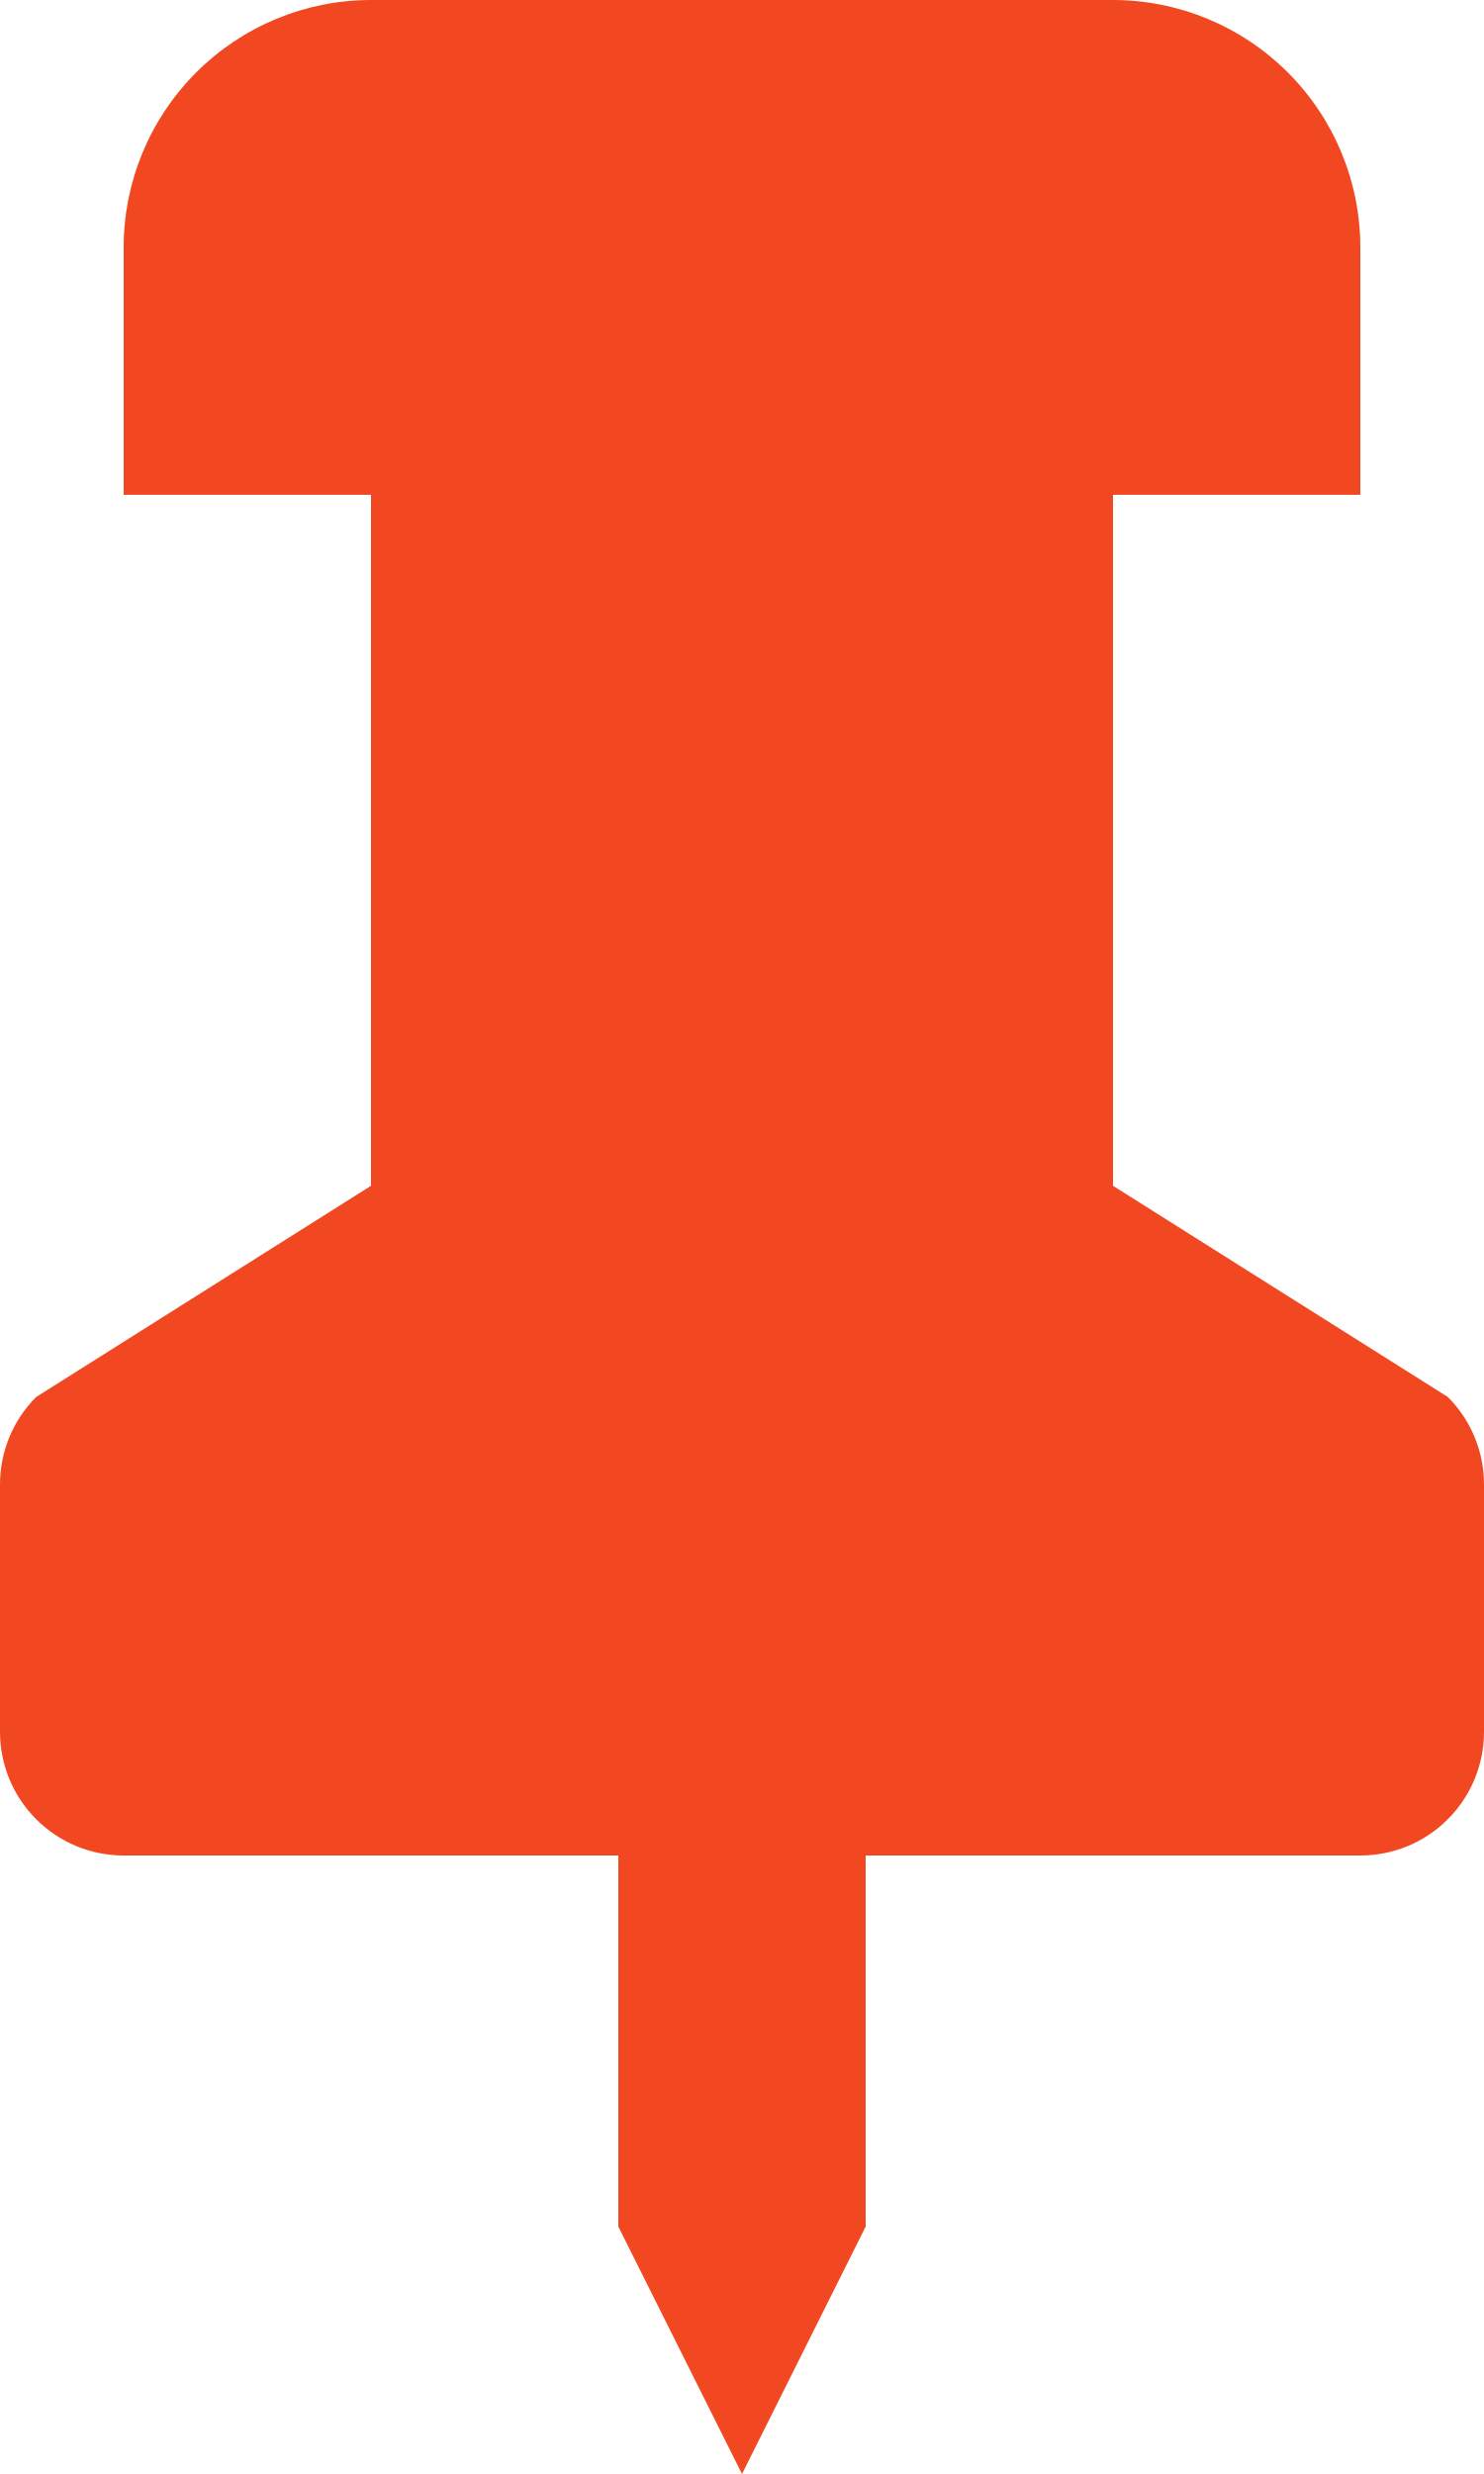
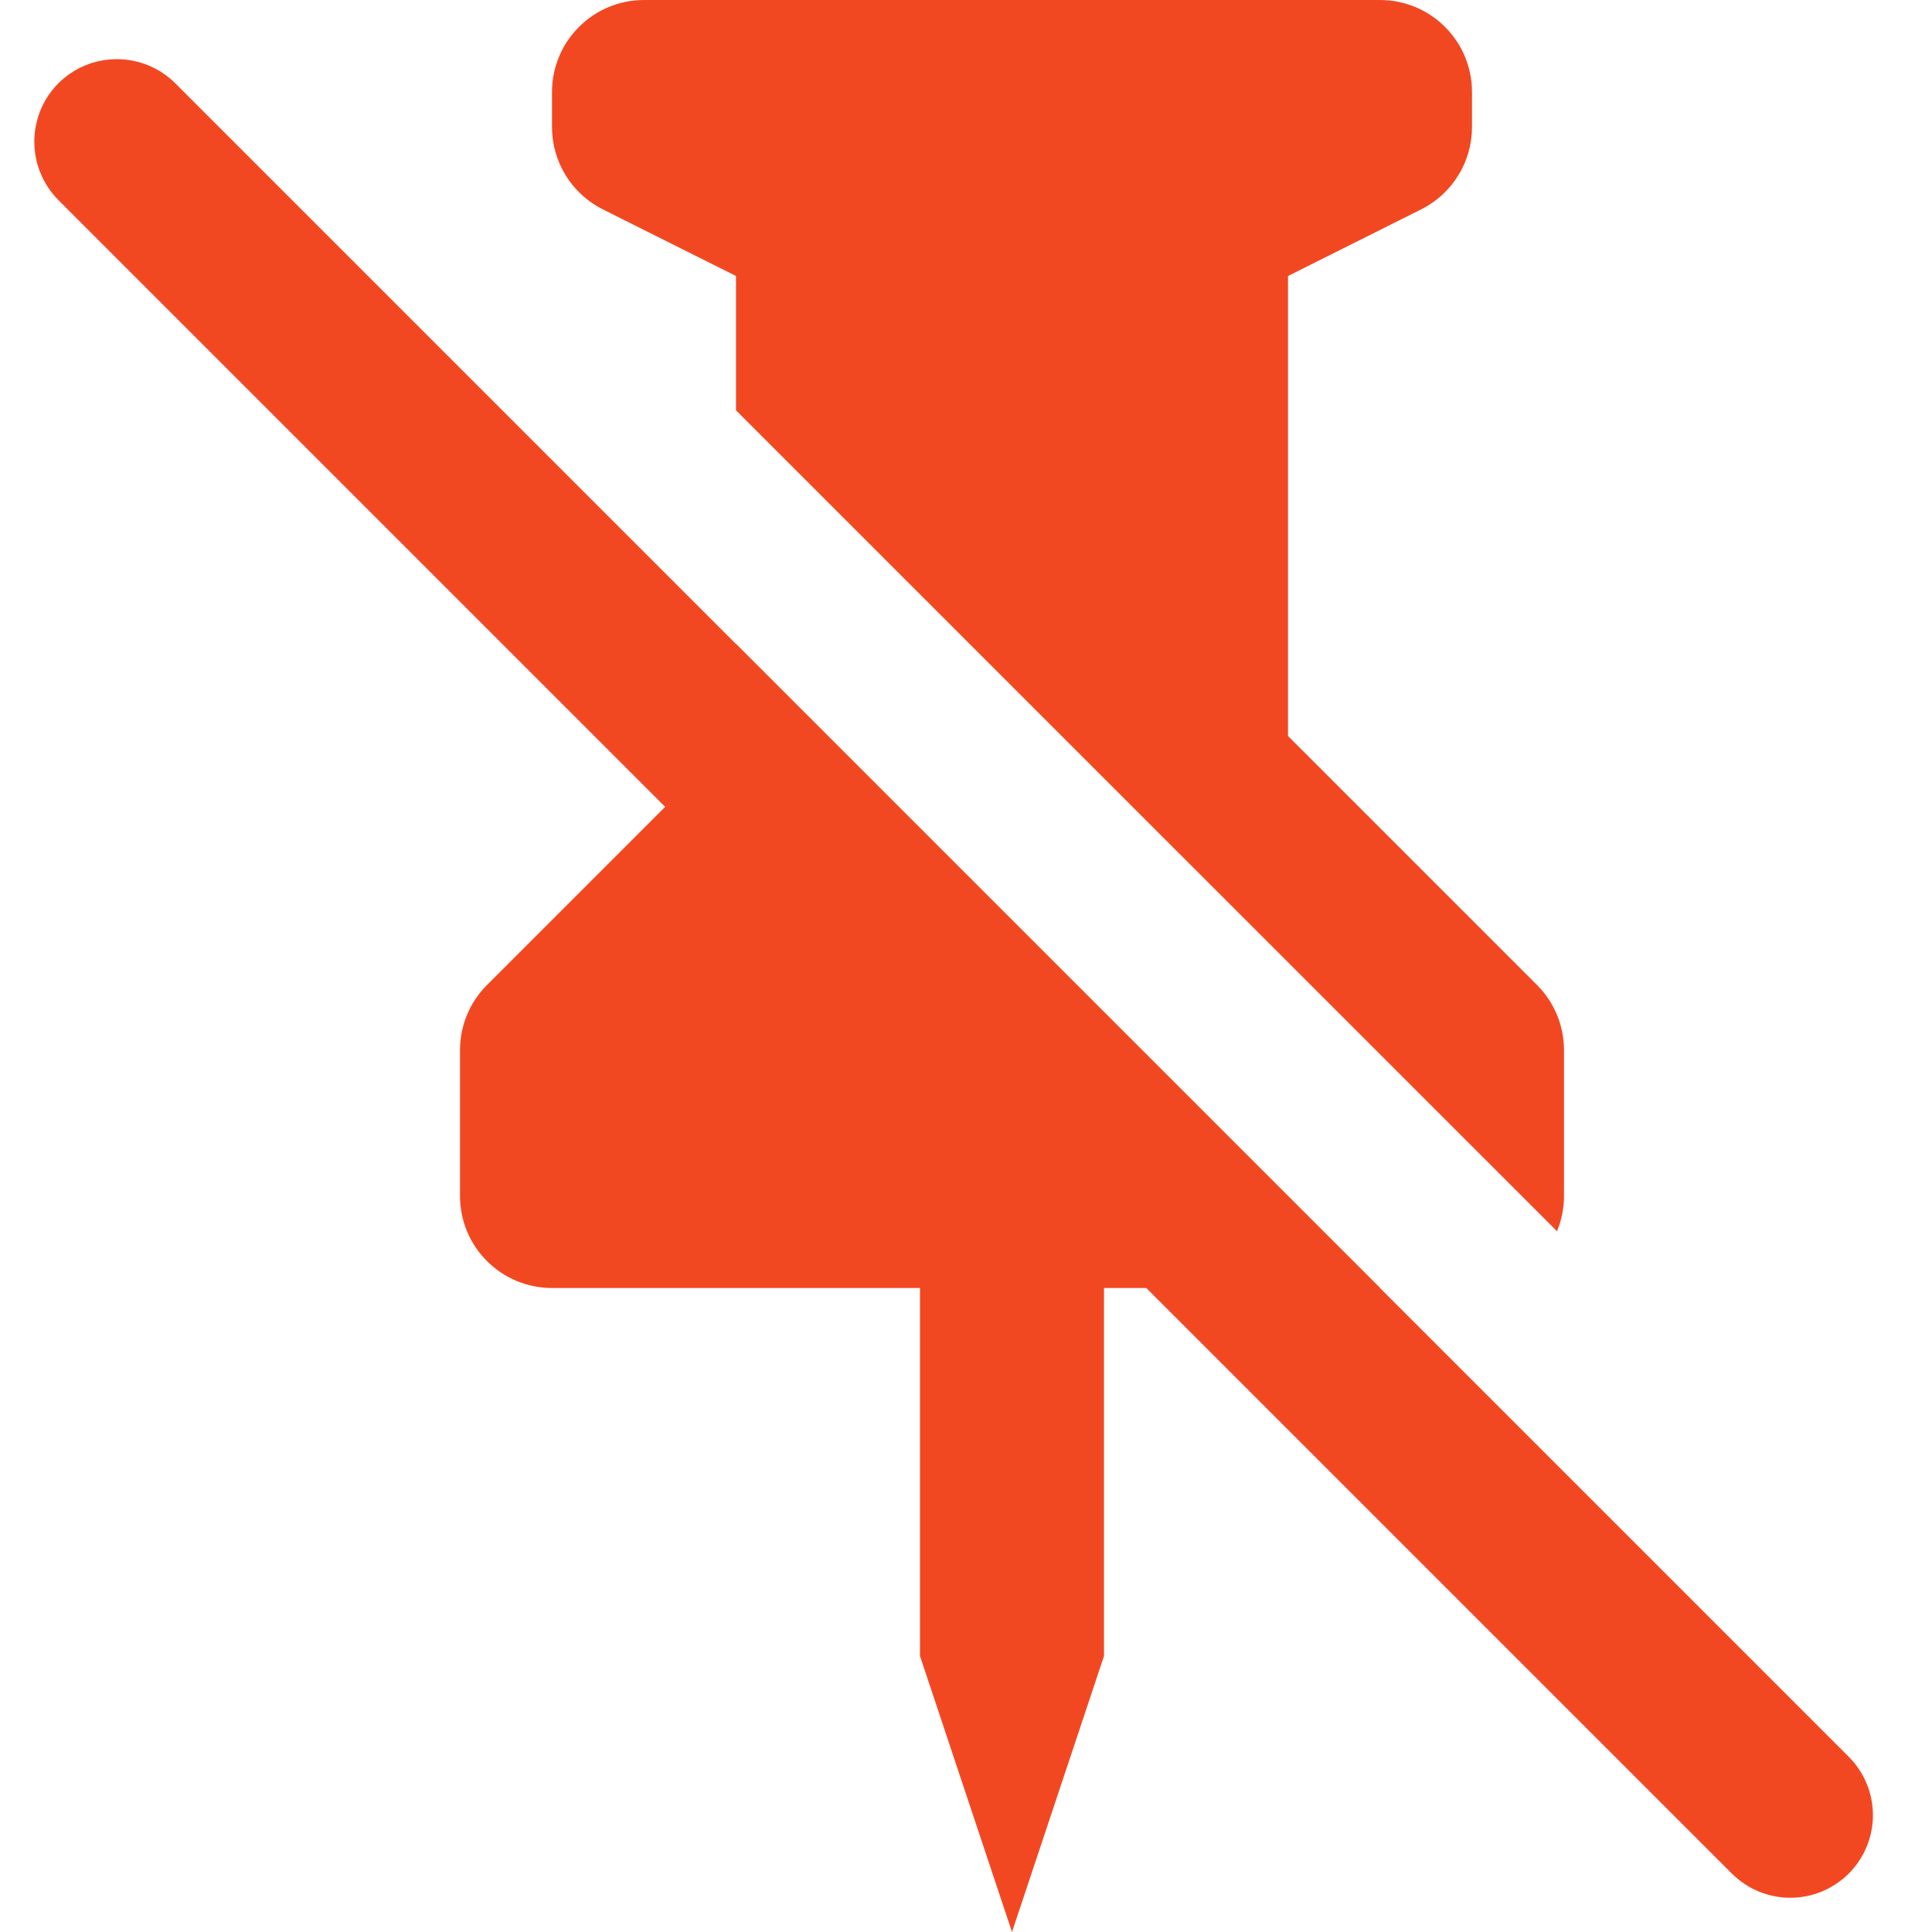
- <svg xmlns="http://www.w3.org/2000/svg" width="12" height="20" viewBox="0 0 12 20" fill="none">
-   <path d="M9 9.586V4H11V2C11 1.47 10.789 0.961 10.414 0.586C10.039 0.211 9.53 0 9 0H3C2.47 0 1.961 0.211 1.586 0.586C1.211 0.961 1 1.47 1 2V4H3V9.586L0.293 11.293C0.105 11.48 5.66374e-05 11.735 0 12V14C0 14.265 0.105 14.52 0.293 14.707C0.48 14.895 0.735 15 1 15H5V18L6 20L7 18V15H11C11.265 15 11.52 14.895 11.707 14.707C11.895 14.52 12 14.265 12 14V12C12 11.735 11.895 11.48 11.707 11.293L9 9.586Z" fill="#F24822" />
+ <svg xmlns="http://www.w3.org/2000/svg" width="21" height="21" viewBox="0 0 21 21" fill="none">
+   <path d="M8 7L15 14H12V18L11 21L10 18V14H6C5.735 14 5.48 13.895 5.293 13.707C5.105 13.52 5 13.265 5 13V11.414C5 11.149 5.105 10.895 5.293 10.707L8 8V7ZM15 0C15.265 0 15.52 0.105 15.707 0.293C15.895 0.48 16 0.735 16 1V1.382C16 1.568 15.948 1.75 15.85 1.908C15.753 2.065 15.613 2.193 15.447 2.276L14 3V8L16.707 10.707C16.895 10.895 17 11.149 17 11.414V13C17 13.131 16.974 13.262 16.924 13.383L11.27 7.73L8 4.46V3L6.553 2.276C6.387 2.193 6.247 2.065 6.15 1.908C6.052 1.75 6 1.568 6 1.382V1C6 0.735 6.105 0.48 6.293 0.293C6.48 0.105 6.735 0 7 0H15Z" fill="#F24822" />
+   <path d="M0.635 0.905C0.467 1.073 0.373 1.302 0.373 1.54C0.373 1.778 0.467 2.006 0.635 2.175L18.825 20.365C18.993 20.533 19.222 20.628 19.46 20.628C19.698 20.628 19.926 20.533 20.095 20.365C20.263 20.196 20.358 19.968 20.358 19.73C20.358 19.492 20.263 19.263 20.095 19.095L10 9L1.905 0.905C1.736 0.737 1.508 0.643 1.27 0.643C1.032 0.643 0.803 0.737 0.635 0.905Z" fill="#F24822" />
</svg>
